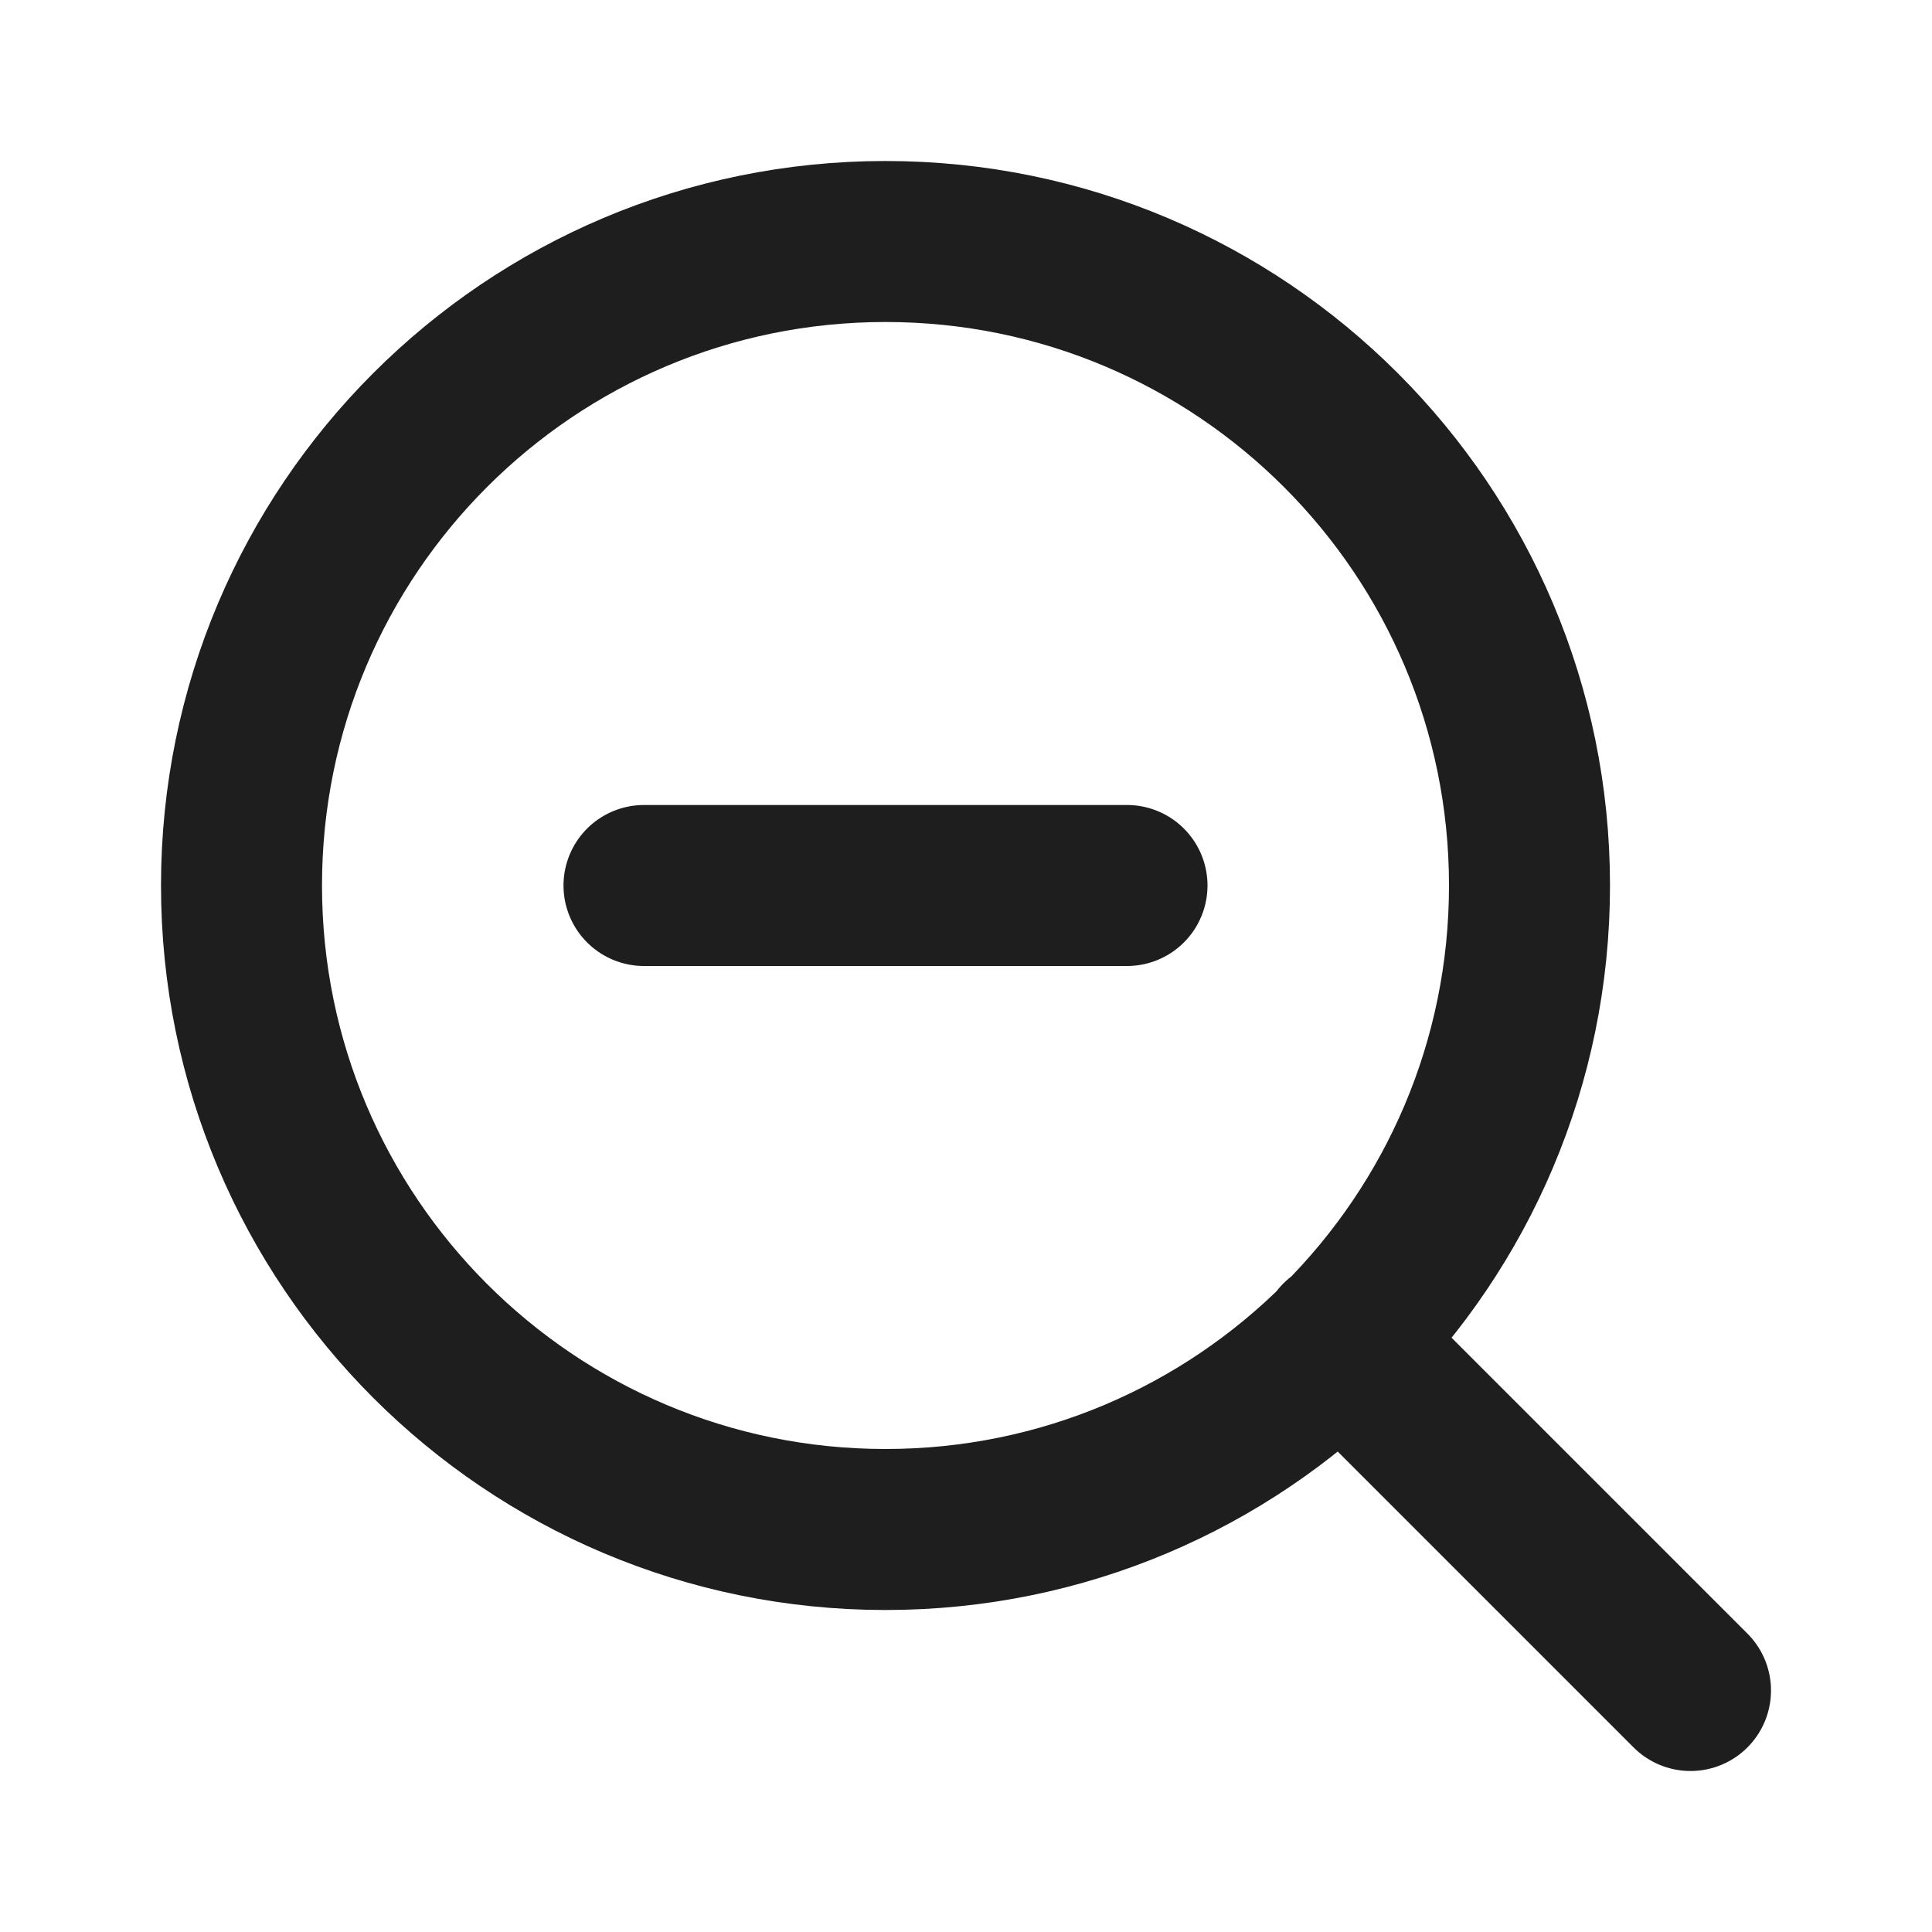
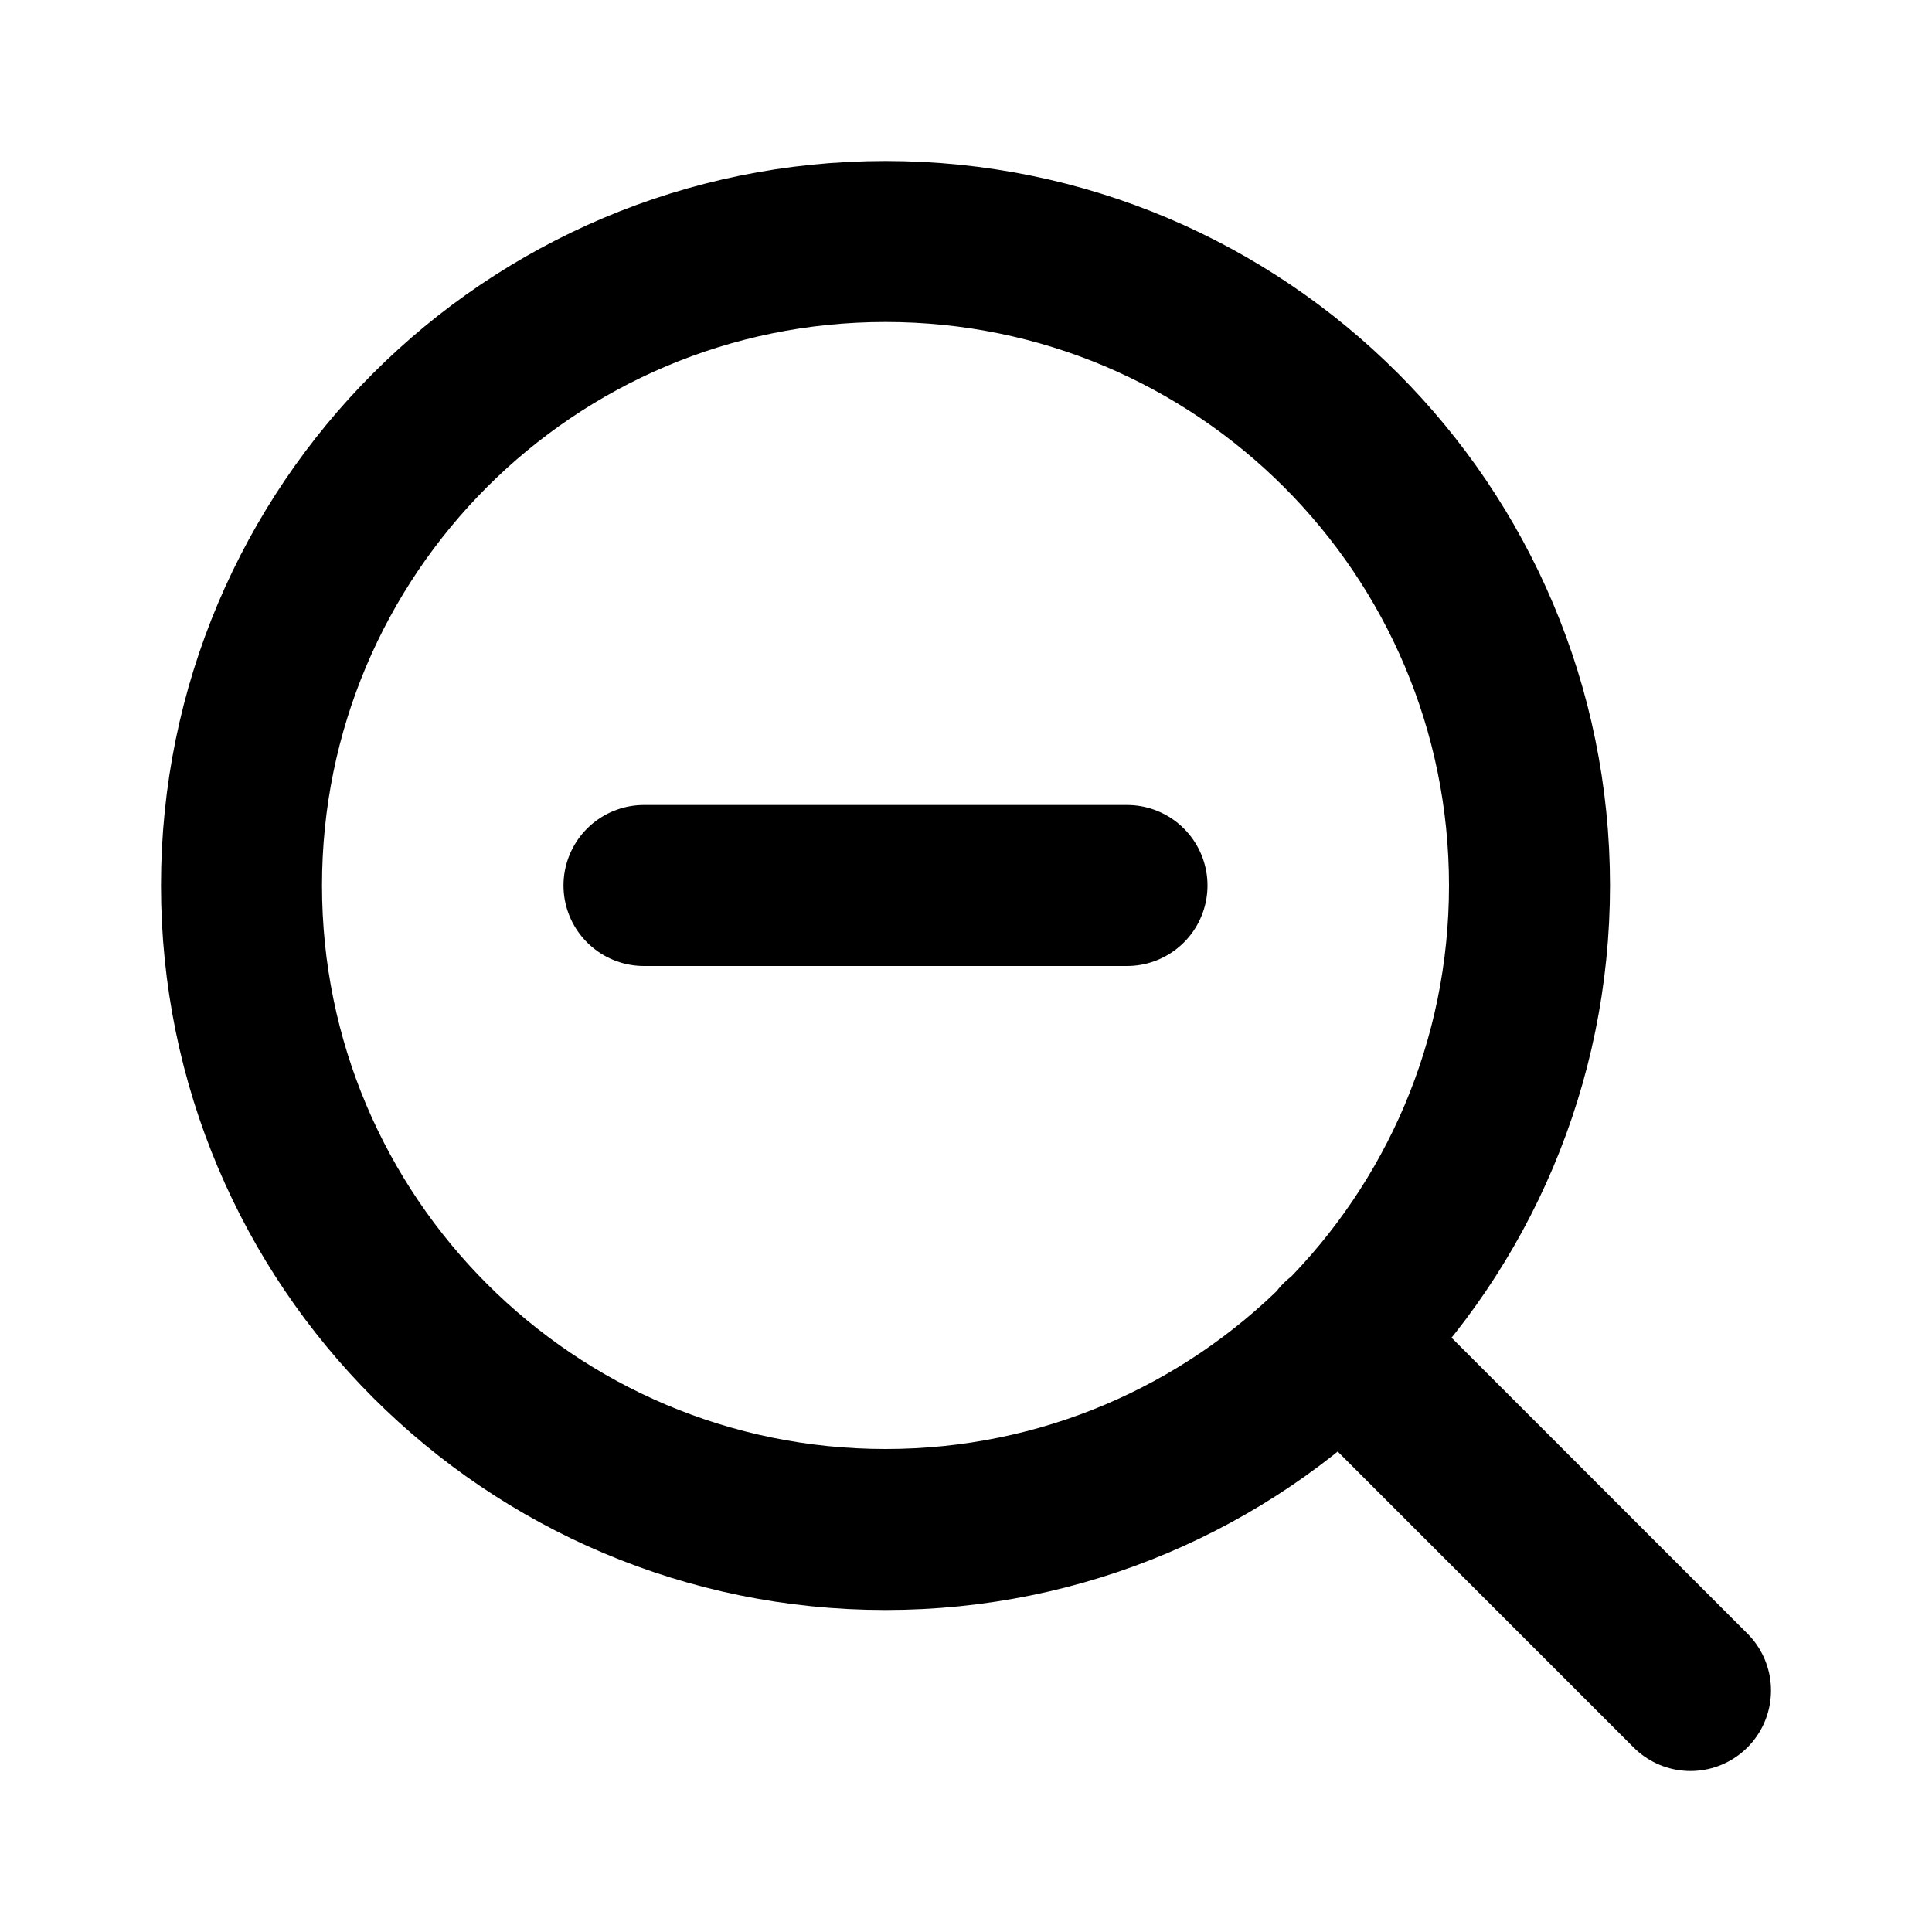
<svg xmlns="http://www.w3.org/2000/svg" width="48" height="48" viewBox="0 0 48 48" fill="none">
-   <path d="M42 42L33.3 33.3M16 22H28M38 22C38 30.837 30.837 38 22 38C13.163 38 6 30.837 6 22C6 13.163 13.163 6 22 6C30.837 6 38 13.163 38 22Z" stroke="#1E1E1E" stroke-width="4" stroke-linecap="round" stroke-linejoin="round" />
+   <path d="M42 42L33.3 33.3M16 22H28M38 22C38 30.837 30.837 38 22 38C13.163 38 6 30.837 6 22C6 13.163 13.163 6 22 6C30.837 6 38 13.163 38 22Z" stroke="currentColor" stroke-width="4" stroke-linecap="round" stroke-linejoin="round" />
</svg>
